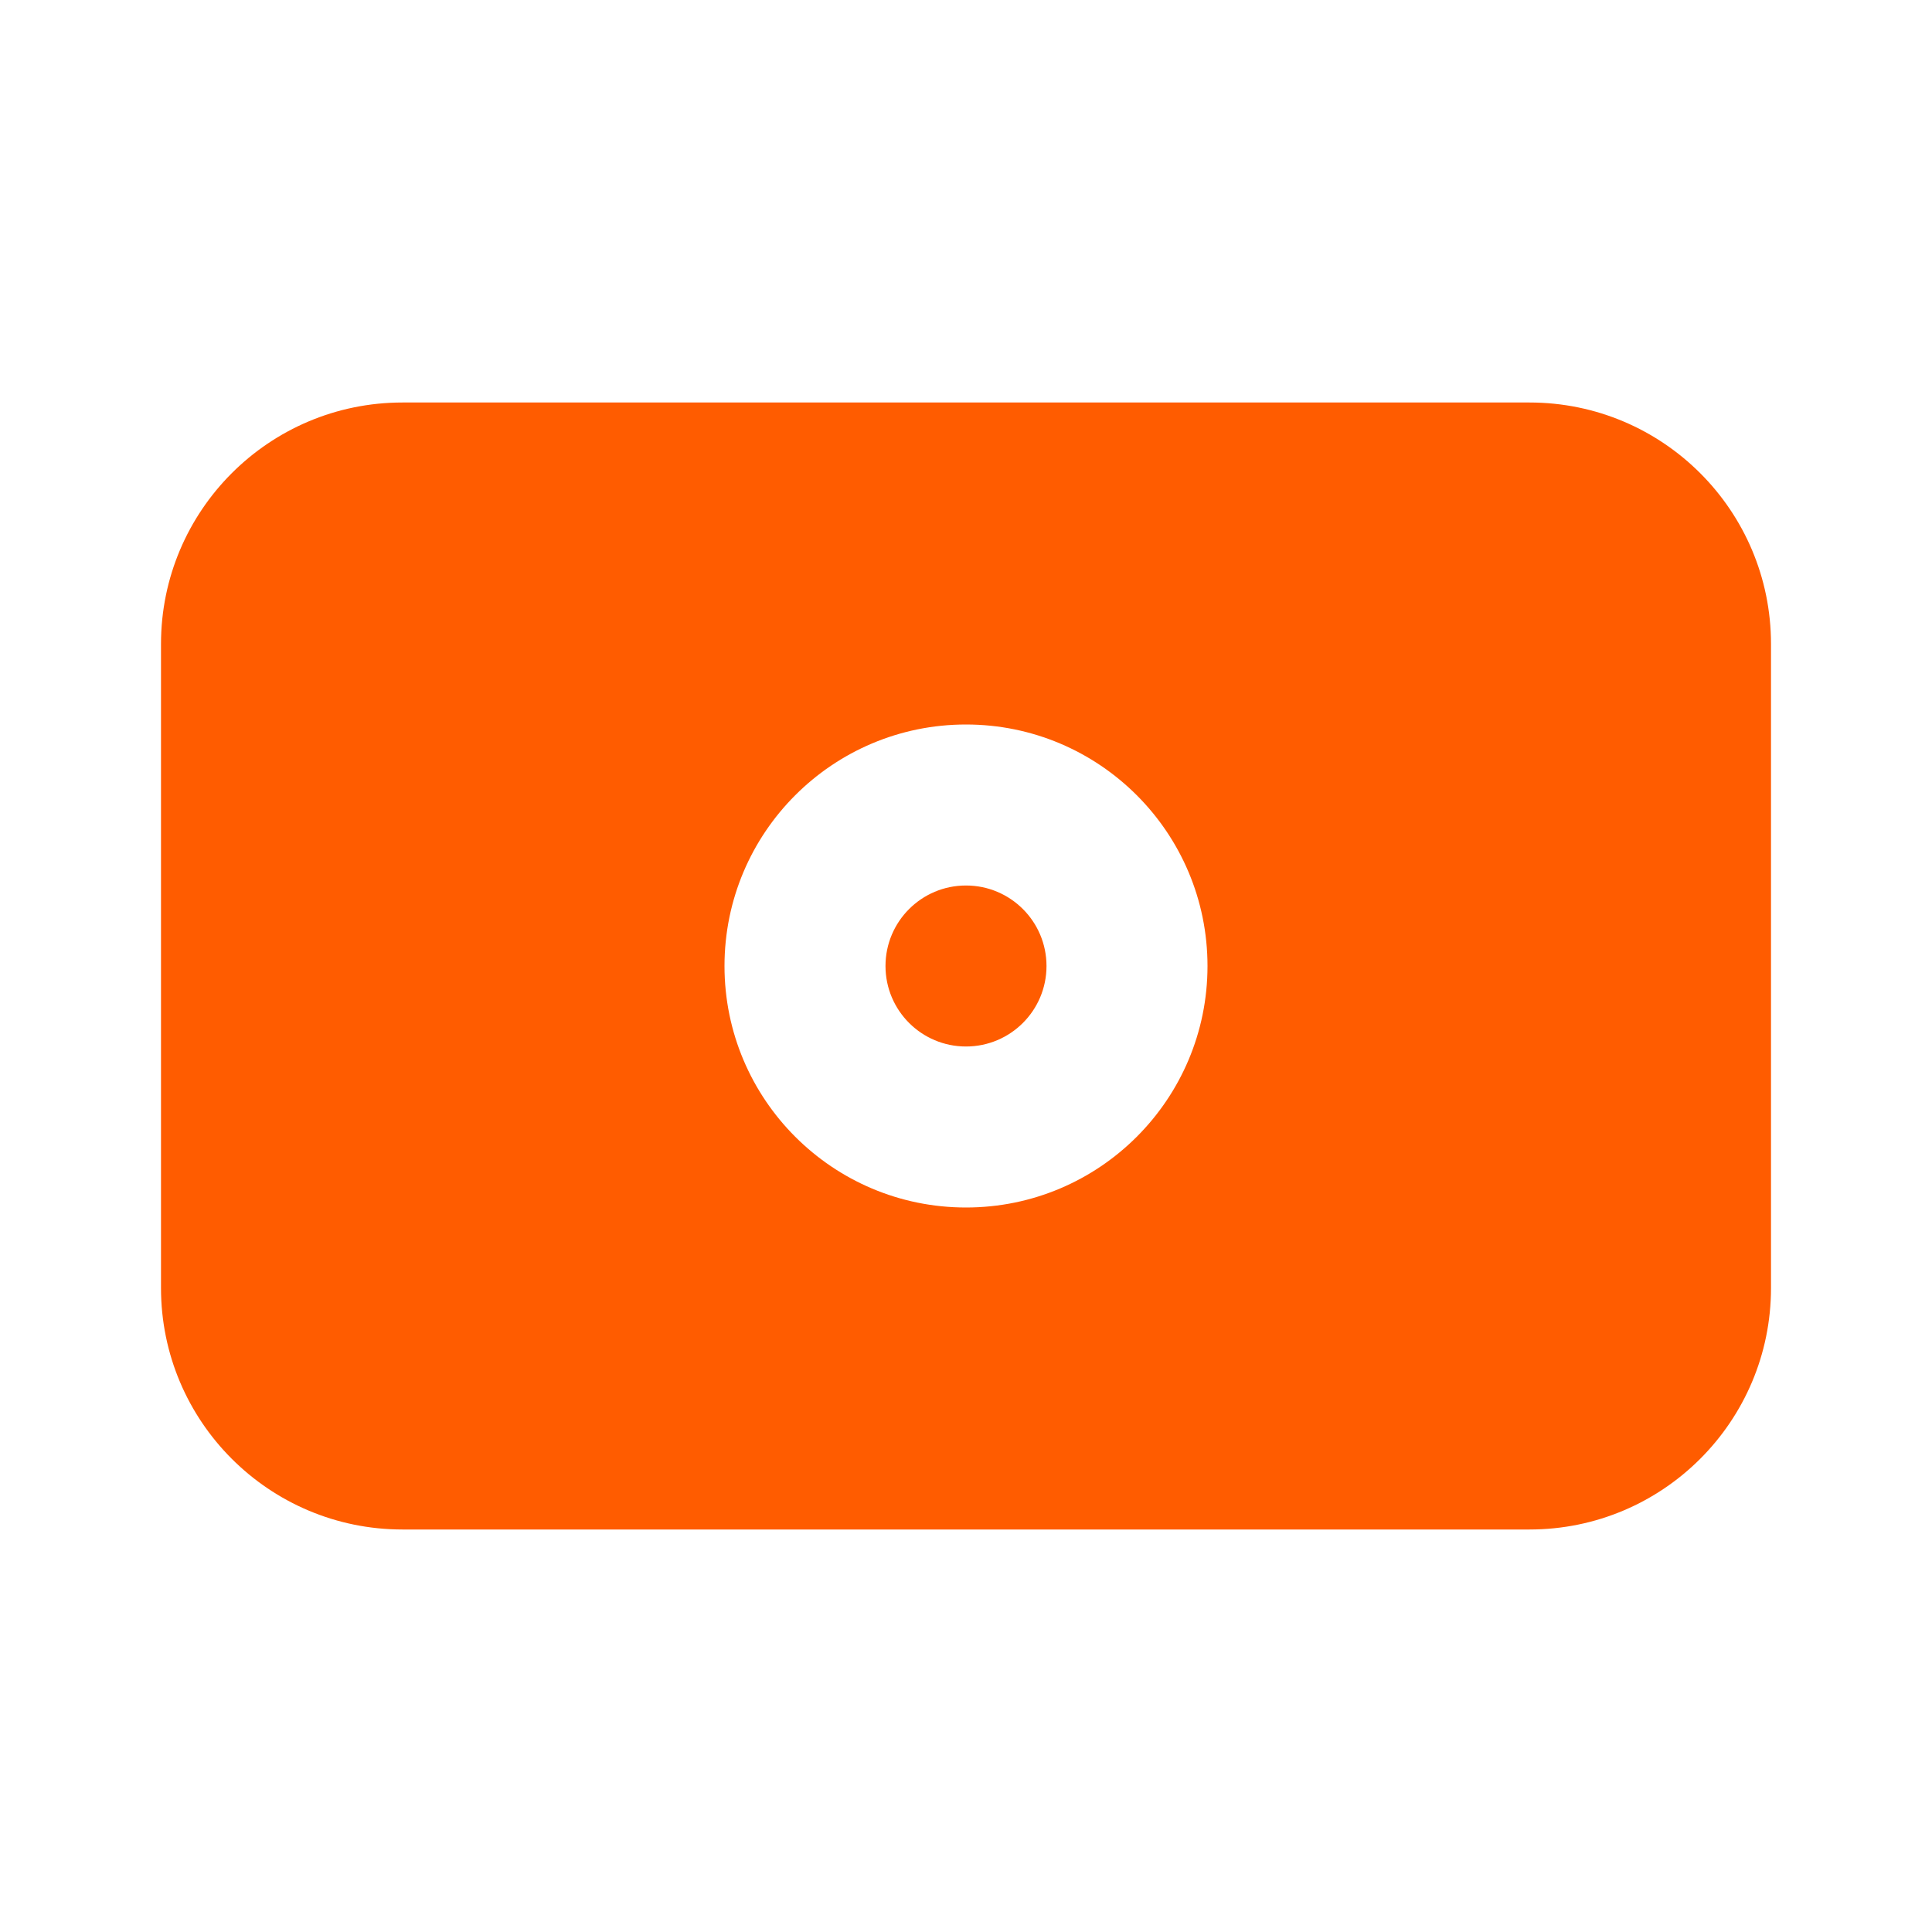
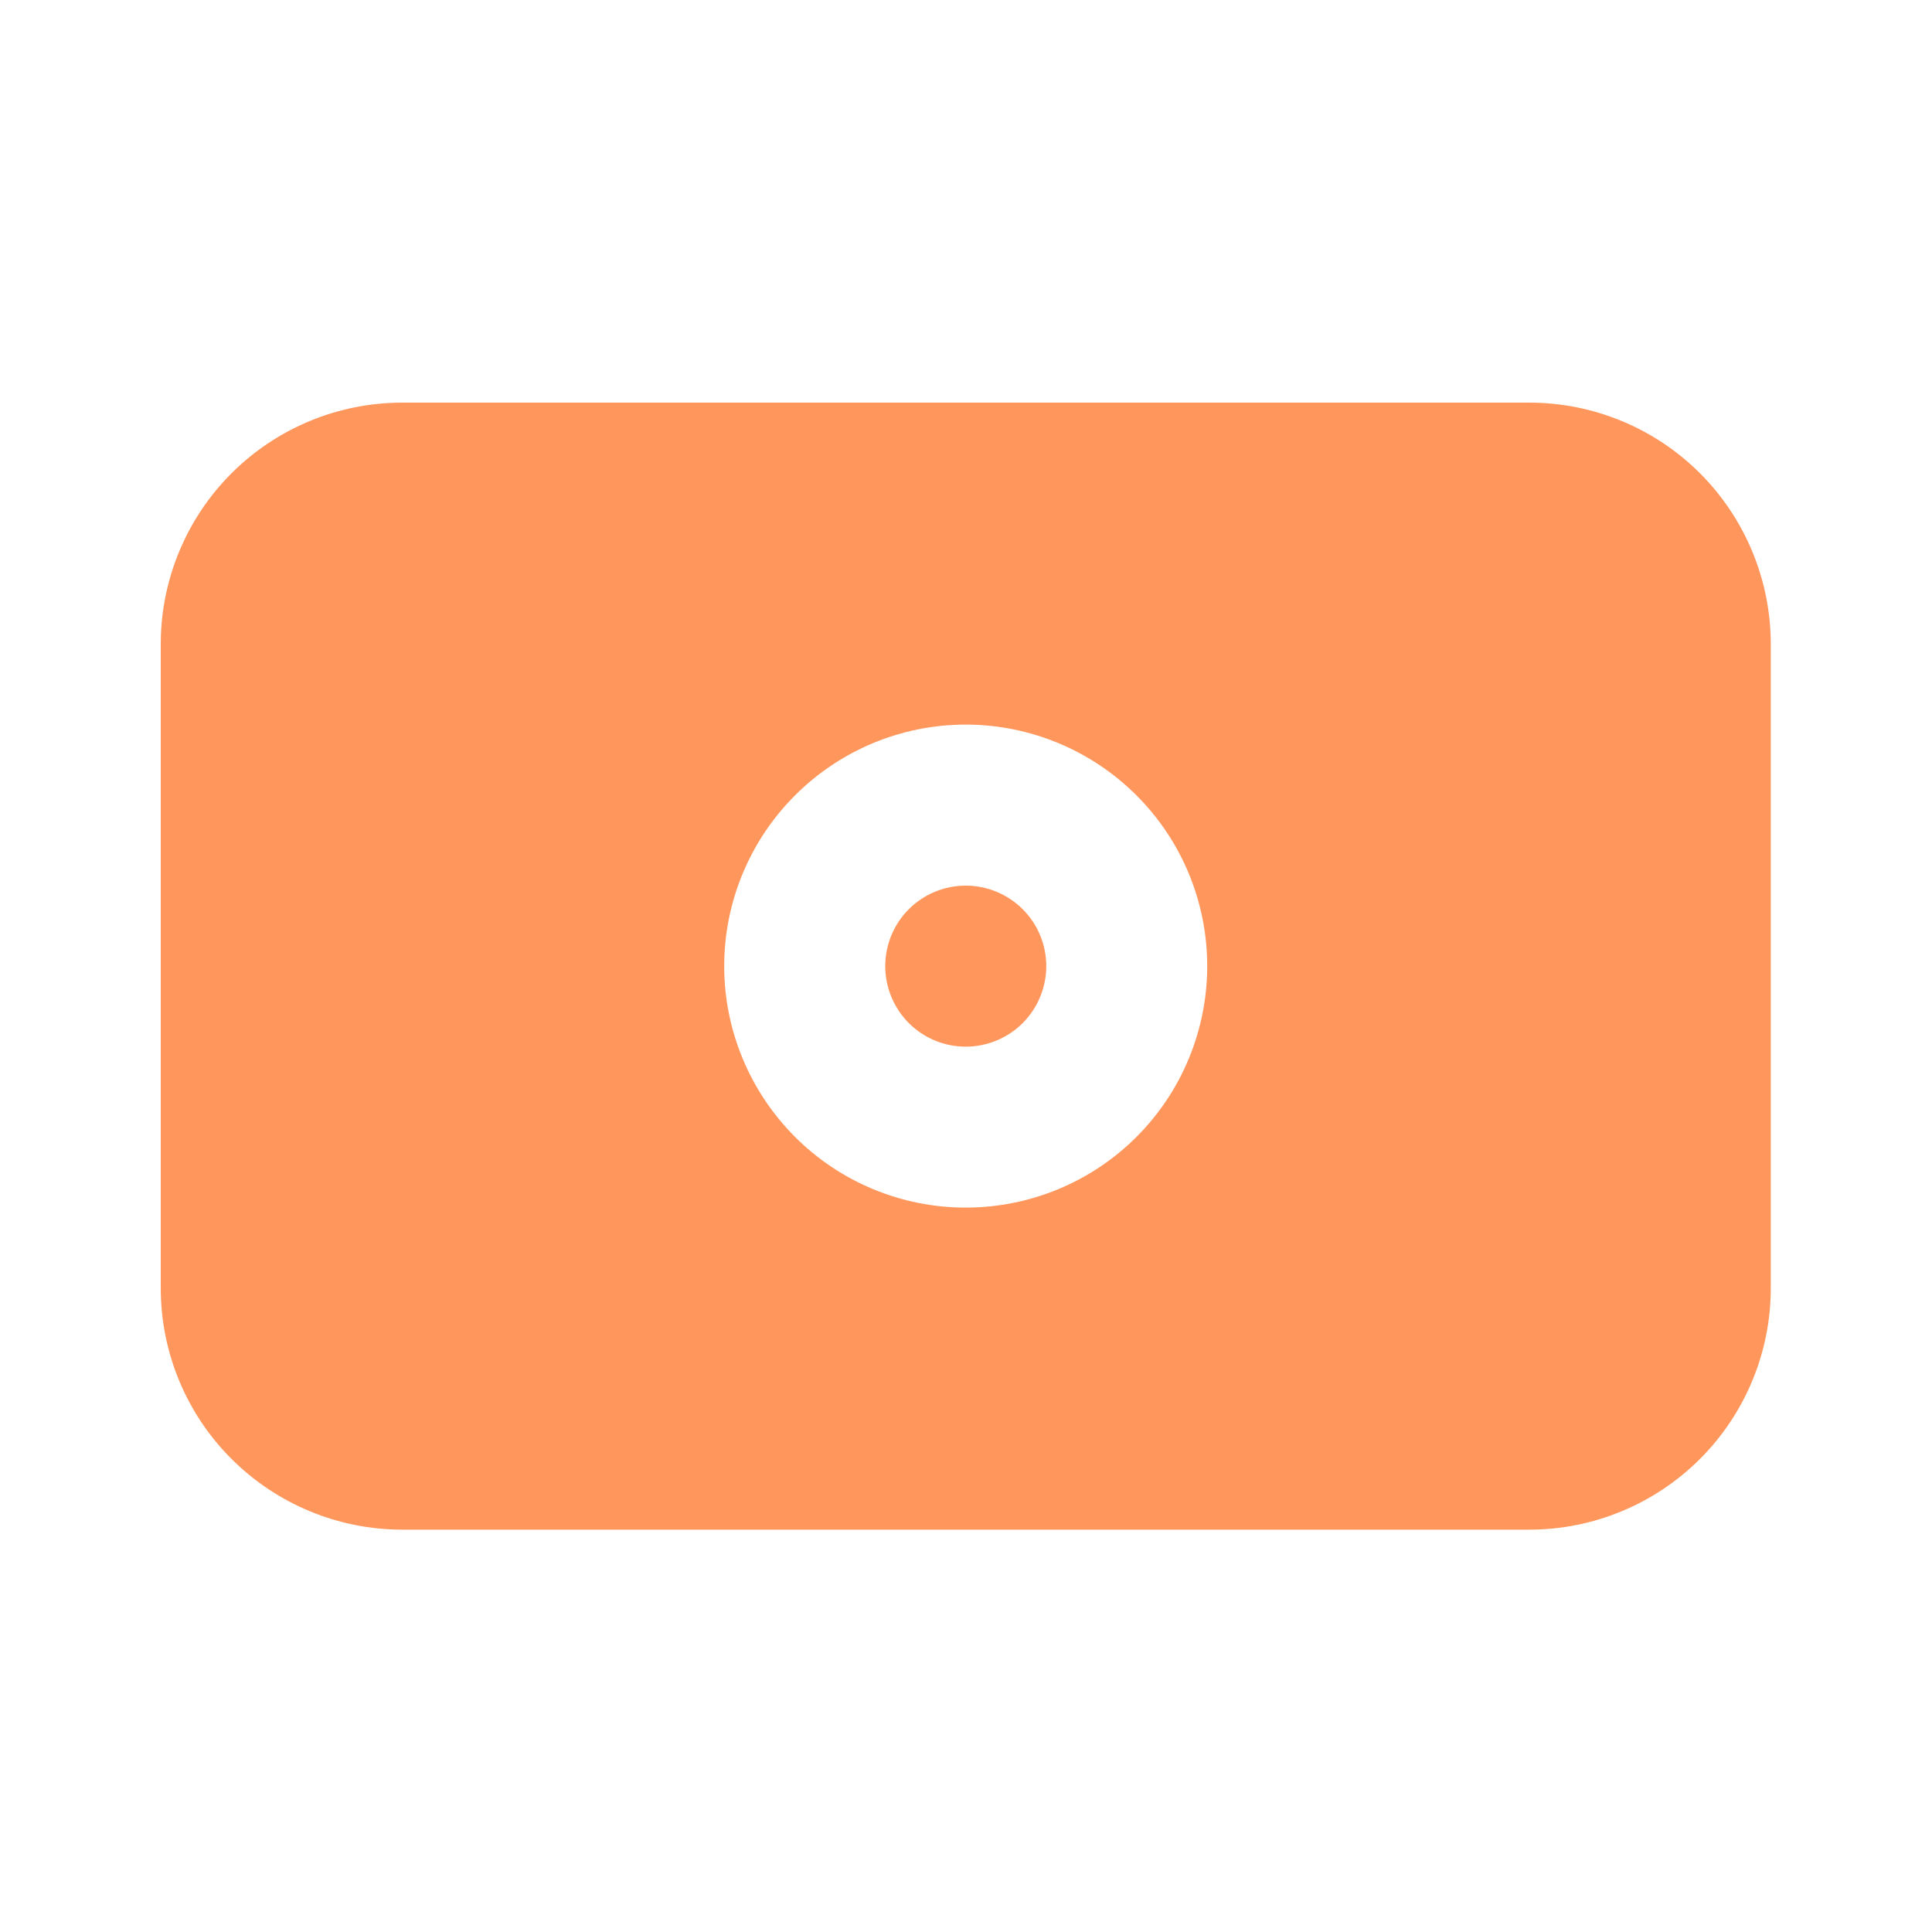
- <svg xmlns="http://www.w3.org/2000/svg" width="20" height="20" viewBox="0 0 24 24">
-   <path fill="#ff5c00" fill-rule="evenodd" d="M2 8a3 3 0 0 1 3-3h14a3 3 0 0 1 3 3v8a3 3 0 0 1-3 3H5a3 3 0 0 1-3-3zm9 4a1 1 0 1 1 2 0a1 1 0 0 1-2 0m1-3a3 3 0 1 0 0 6a3 3 0 0 0 0-6" clip-rule="evenodd" />
+ <svg xmlns="http://www.w3.org/2000/svg" width="20" height="20" viewBox="0 0 20 20" fill="none">
+   <path fill-rule="evenodd" clip-rule="evenodd" d="M1.664 6.668C1.664 6.005 1.927 5.369 2.396 4.9C2.865 4.431 3.501 4.168 4.164 4.168H15.831C16.494 4.168 17.13 4.431 17.599 4.9C18.067 5.369 18.331 6.005 18.331 6.668V13.335C18.331 13.998 18.067 14.634 17.599 15.102C17.13 15.571 16.494 15.835 15.831 15.835H4.164C3.501 15.835 2.865 15.571 2.396 15.102C1.927 14.634 1.664 13.998 1.664 13.335V6.668ZM9.164 10.001C9.164 9.78 9.252 9.568 9.408 9.412C9.564 9.256 9.776 9.168 9.997 9.168C10.218 9.168 10.43 9.256 10.587 9.412C10.743 9.568 10.831 9.78 10.831 10.001C10.831 10.222 10.743 10.434 10.587 10.591C10.43 10.747 10.218 10.835 9.997 10.835C9.776 10.835 9.564 10.747 9.408 10.591C9.252 10.434 9.164 10.222 9.164 10.001ZM9.997 7.501C9.334 7.501 8.698 7.765 8.23 8.234C7.761 8.702 7.497 9.338 7.497 10.001C7.497 10.664 7.761 11.3 8.23 11.769C8.698 12.238 9.334 12.501 9.997 12.501C10.66 12.501 11.296 12.238 11.765 11.769C12.234 11.3 12.497 10.664 12.497 10.001C12.497 9.338 12.234 8.702 11.765 8.234C11.296 7.765 10.66 7.501 9.997 7.501Z" fill="#FF975D" />
</svg>
